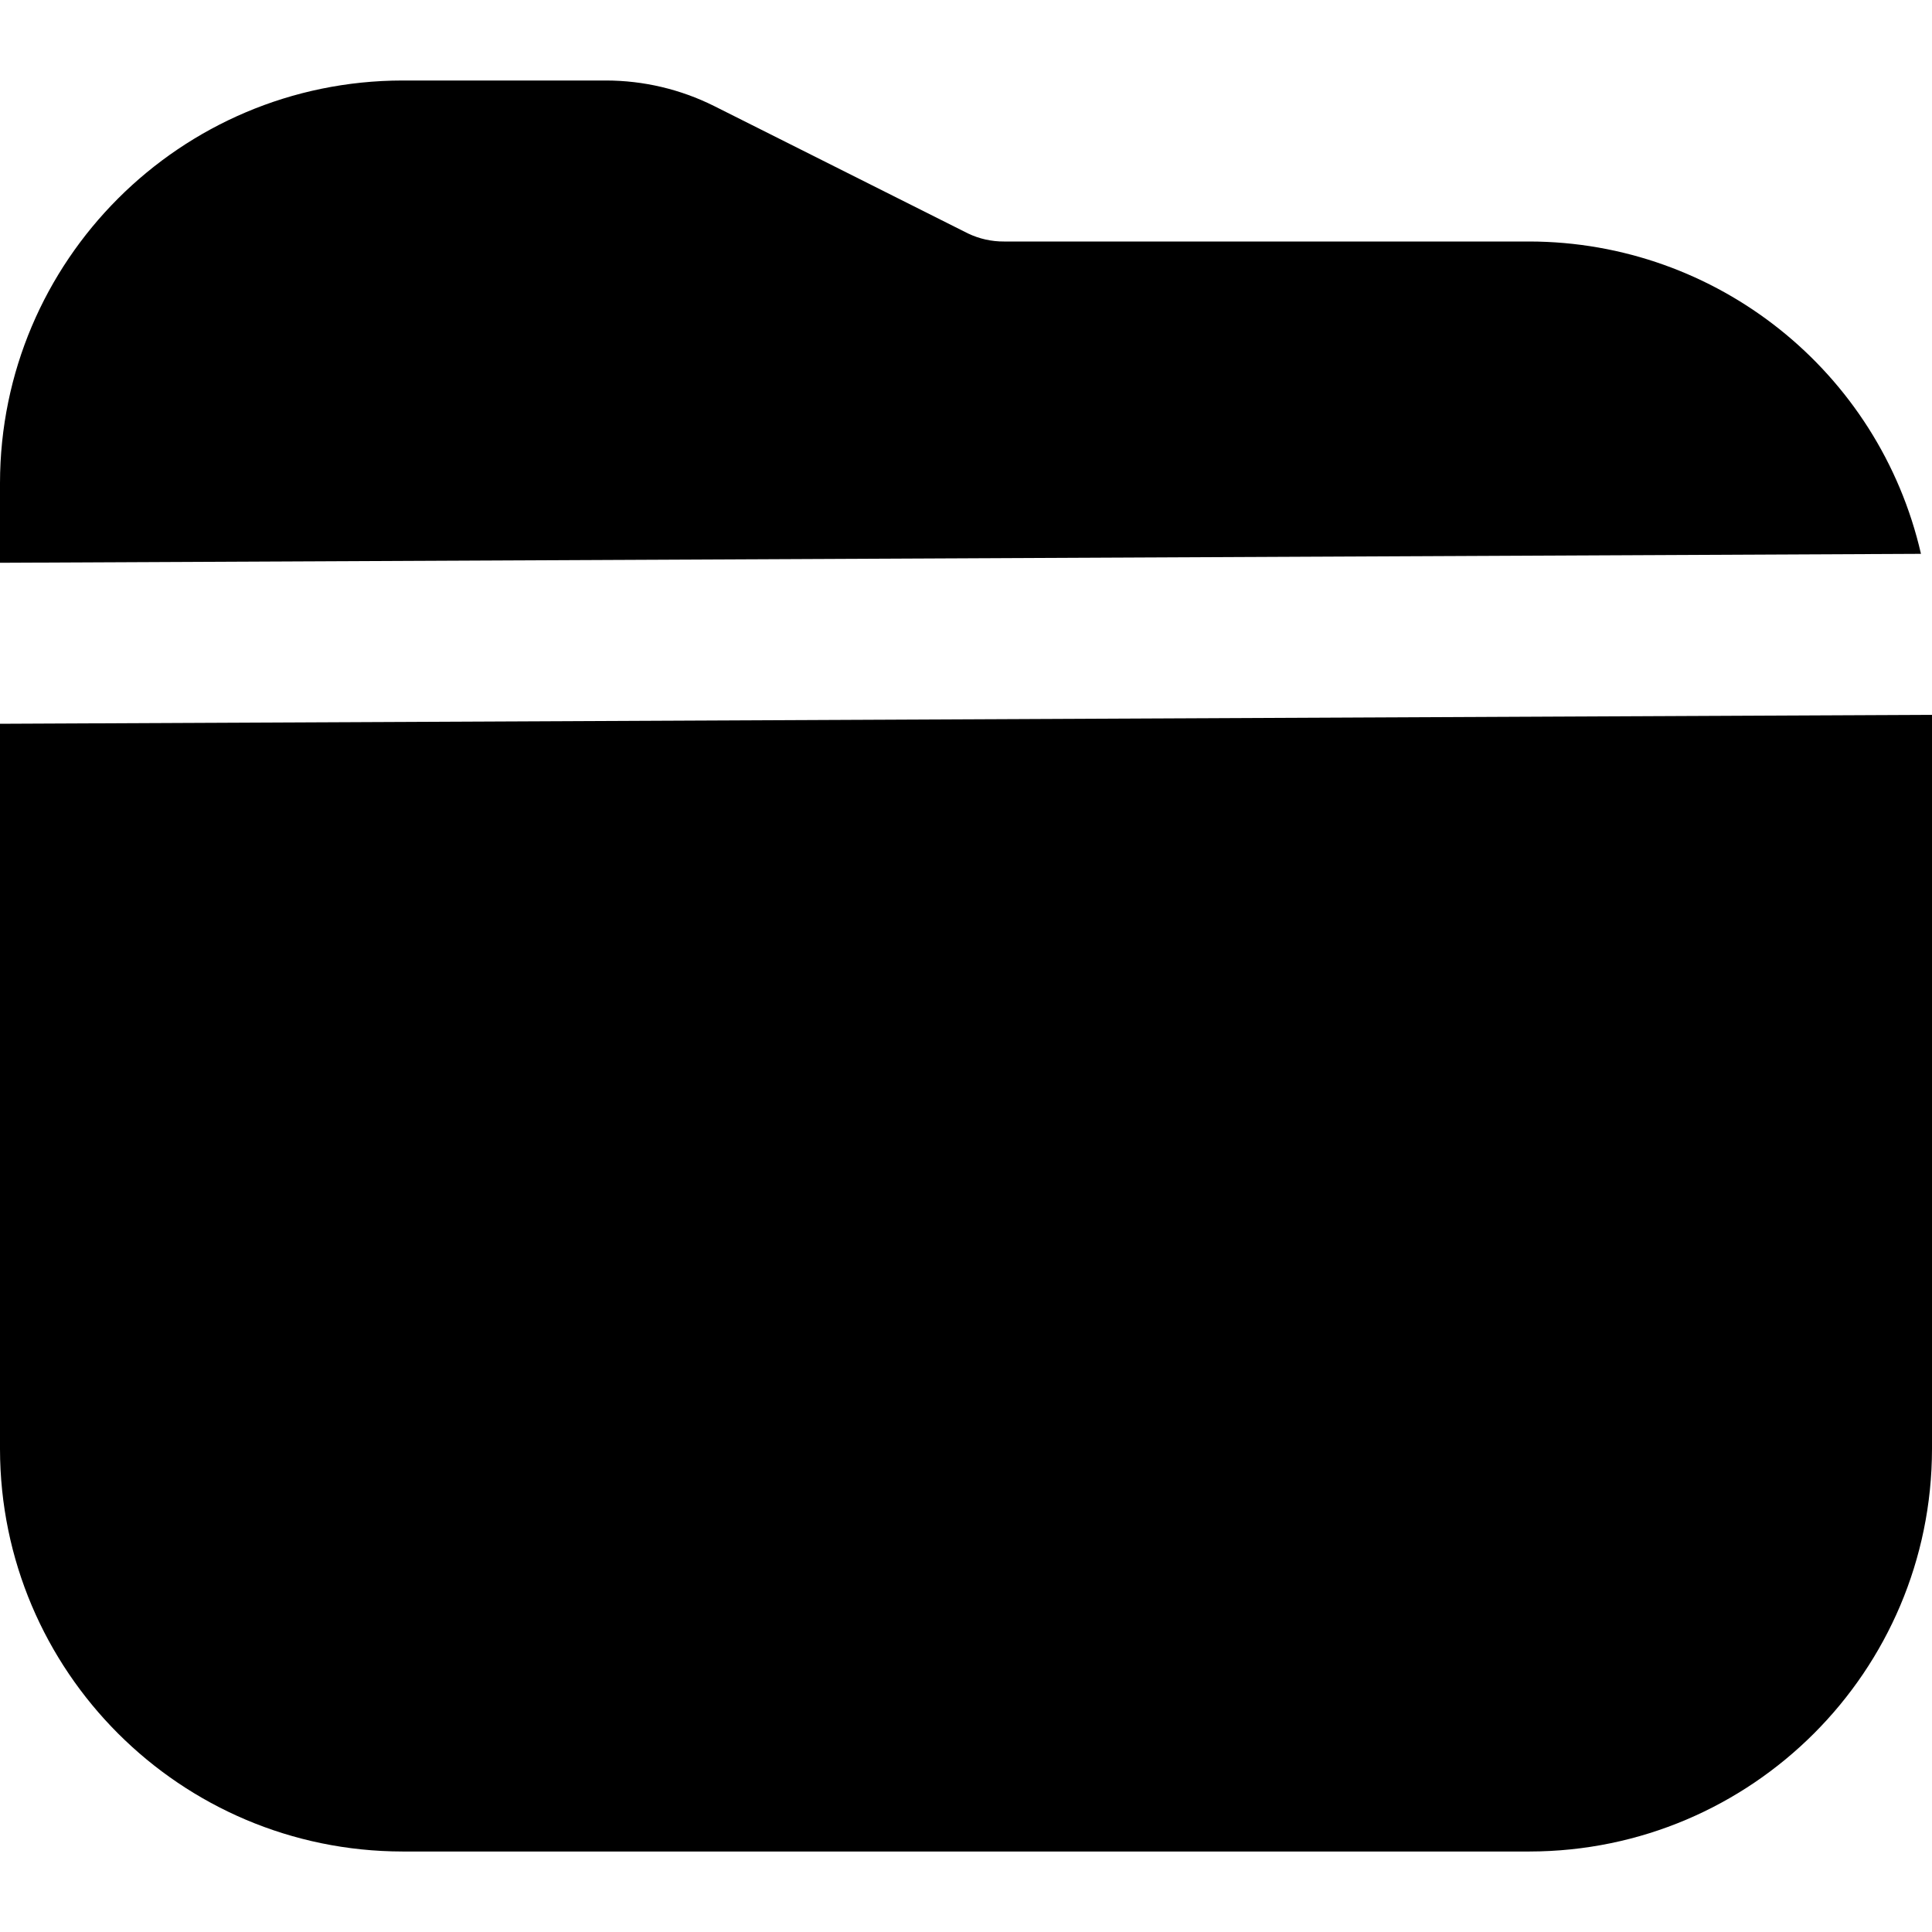
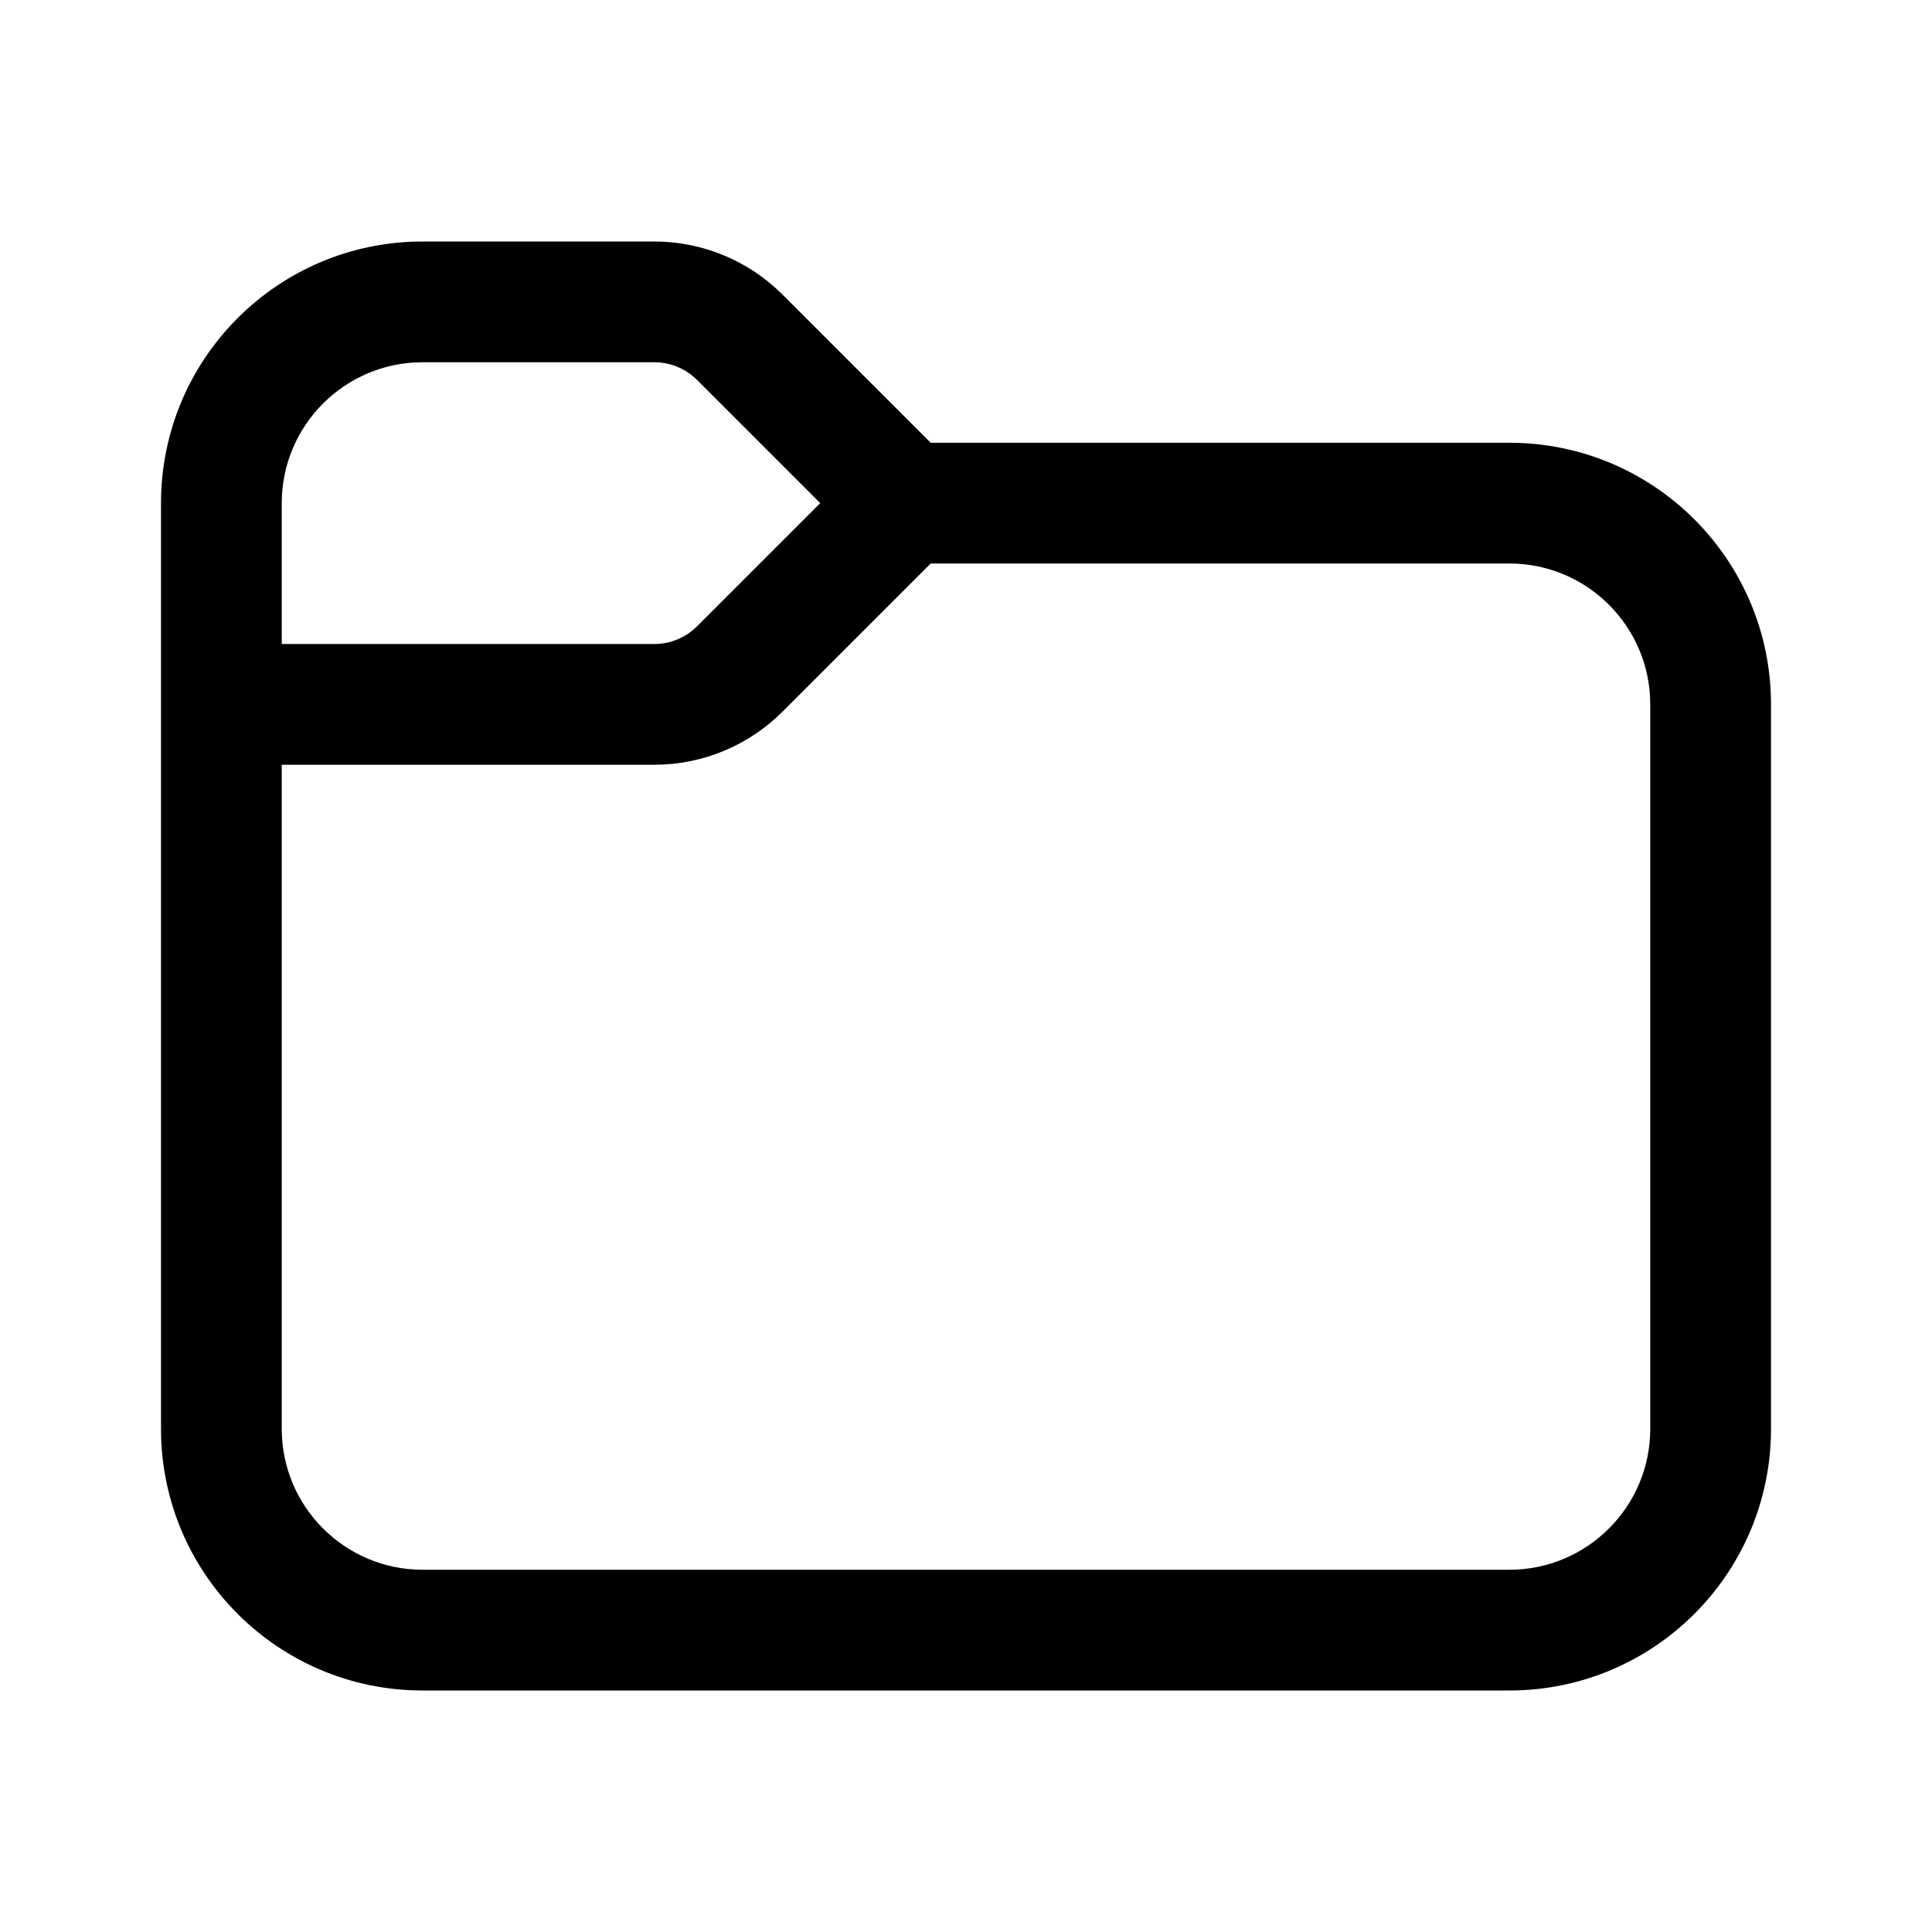
- <svg xmlns="http://www.w3.org/2000/svg" version="1.1" id="Capa_1" x="0px" y="0px" viewBox="0 0 512 512" style="enable-background:new 0 0 512 512;" xml:space="preserve" width="512" height="512">
-   <g>
-     <path d="M0,191.808V384c0.071,58.881,47.786,106.596,106.667,106.667h298.667C464.214,490.596,511.93,442.881,512,384V189.44   L0,191.808z" />
-     <path d="M405.333,64H266.069c-3.299,0.022-6.56-0.708-9.536-2.133l-67.328-33.792c-8.888-4.426-18.679-6.733-28.608-6.741h-53.931   C47.786,21.404,0.071,69.119,0,128v21.141l509.077-2.368C497.961,98.408,454.959,64.099,405.333,64z" />
-   </g>
+ <svg xmlns="http://www.w3.org/2000/svg" width="512" height="512" viewBox="0 0 24 24" fill="#000000">
+   <path d="M3.5 6.25V8H8.129C8.328 8 8.518 7.921 8.659 7.78L10.189 6.25L8.659 4.72C8.518 4.579 8.328 4.5 8.129 4.5H5.25C4.284 4.5 3.5 5.284 3.5 6.25ZM2 6.25C2 4.455 3.455 3 5.25 3H8.129C8.725 3 9.298 3.237 9.72 3.659L11.561 5.5H18.75C20.545 5.5 22 6.955 22 8.75V17.75C22 19.545 20.545 21 18.75 21H5.25C3.455 21 2 19.545 2 17.75V6.25ZM3.5 9.5V17.75C3.5 18.716 4.284 19.5 5.25 19.5H18.75C19.716 19.5 20.5 18.716 20.5 17.75V8.75C20.5 7.784 19.716 7 18.75 7H11.561L9.72 8.841C9.298 9.263 8.725 9.5 8.129 9.5H3.5Z" fill="#000000" />
</svg>
